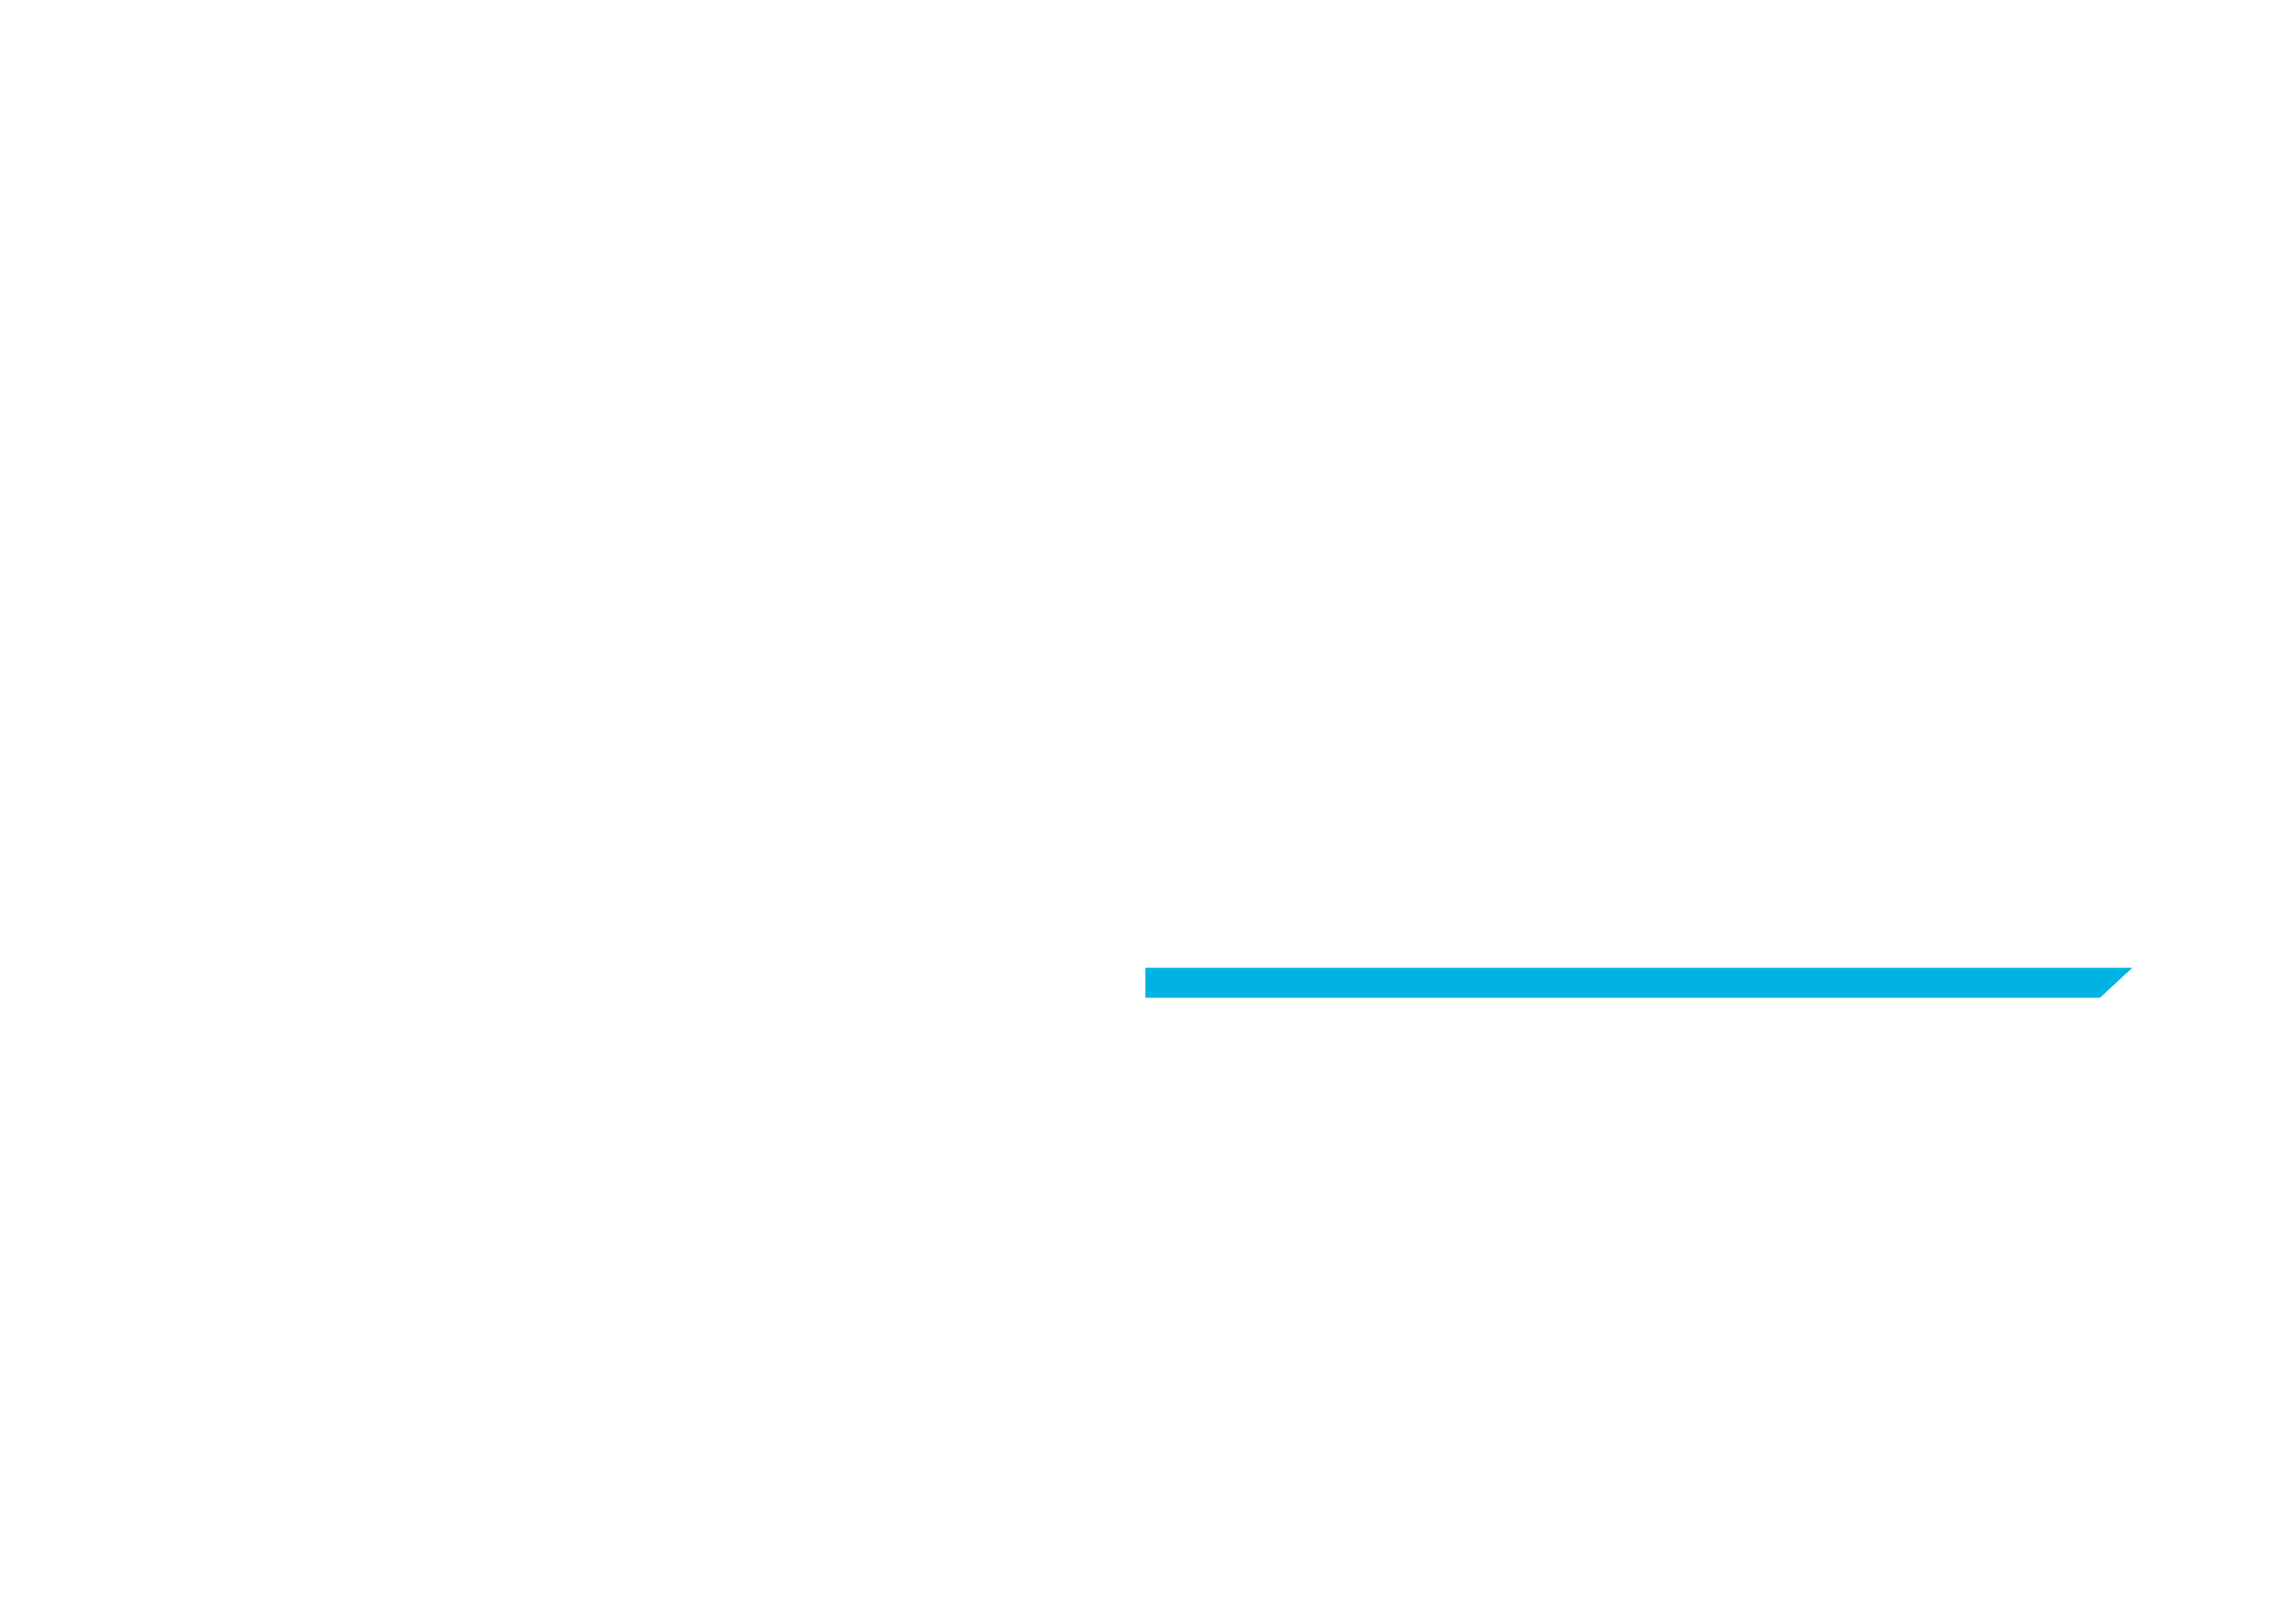
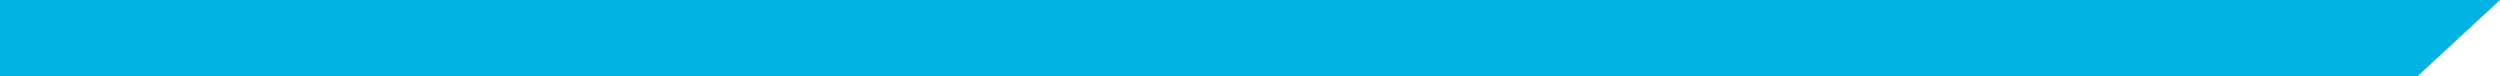
- <svg xmlns="http://www.w3.org/2000/svg" version="1.1" id="Ebene_1" x="0px" y="0px" viewBox="0 0 841.9 595.3" style="enable-background:new 0 0 841.9 595.3;" xml:space="preserve">
-   <style type="text/css">
- 	.st0{fill:#00B3E3;}
- </style>
-   <polyline id="XMLID_1_" class="st0" points="420,365.8 770,365.8 781.9,354.8 420,354.8 " />
+ <svg xmlns="http://www.w3.org/2000/svg" version="1.1" id="Ebene_1" x="0px" y="0px" width="516.976px" height="15.714px" viewBox="849.038 506.834 516.976 15.714" enable-background="new 849.038 506.834 516.976 15.714" xml:space="preserve">
+   <polyline id="XMLID_1_" fill="#00B3E3" points="849.038,522.548 1349.016,522.548 1366.014,506.834 849.038,506.834 " />
</svg>
